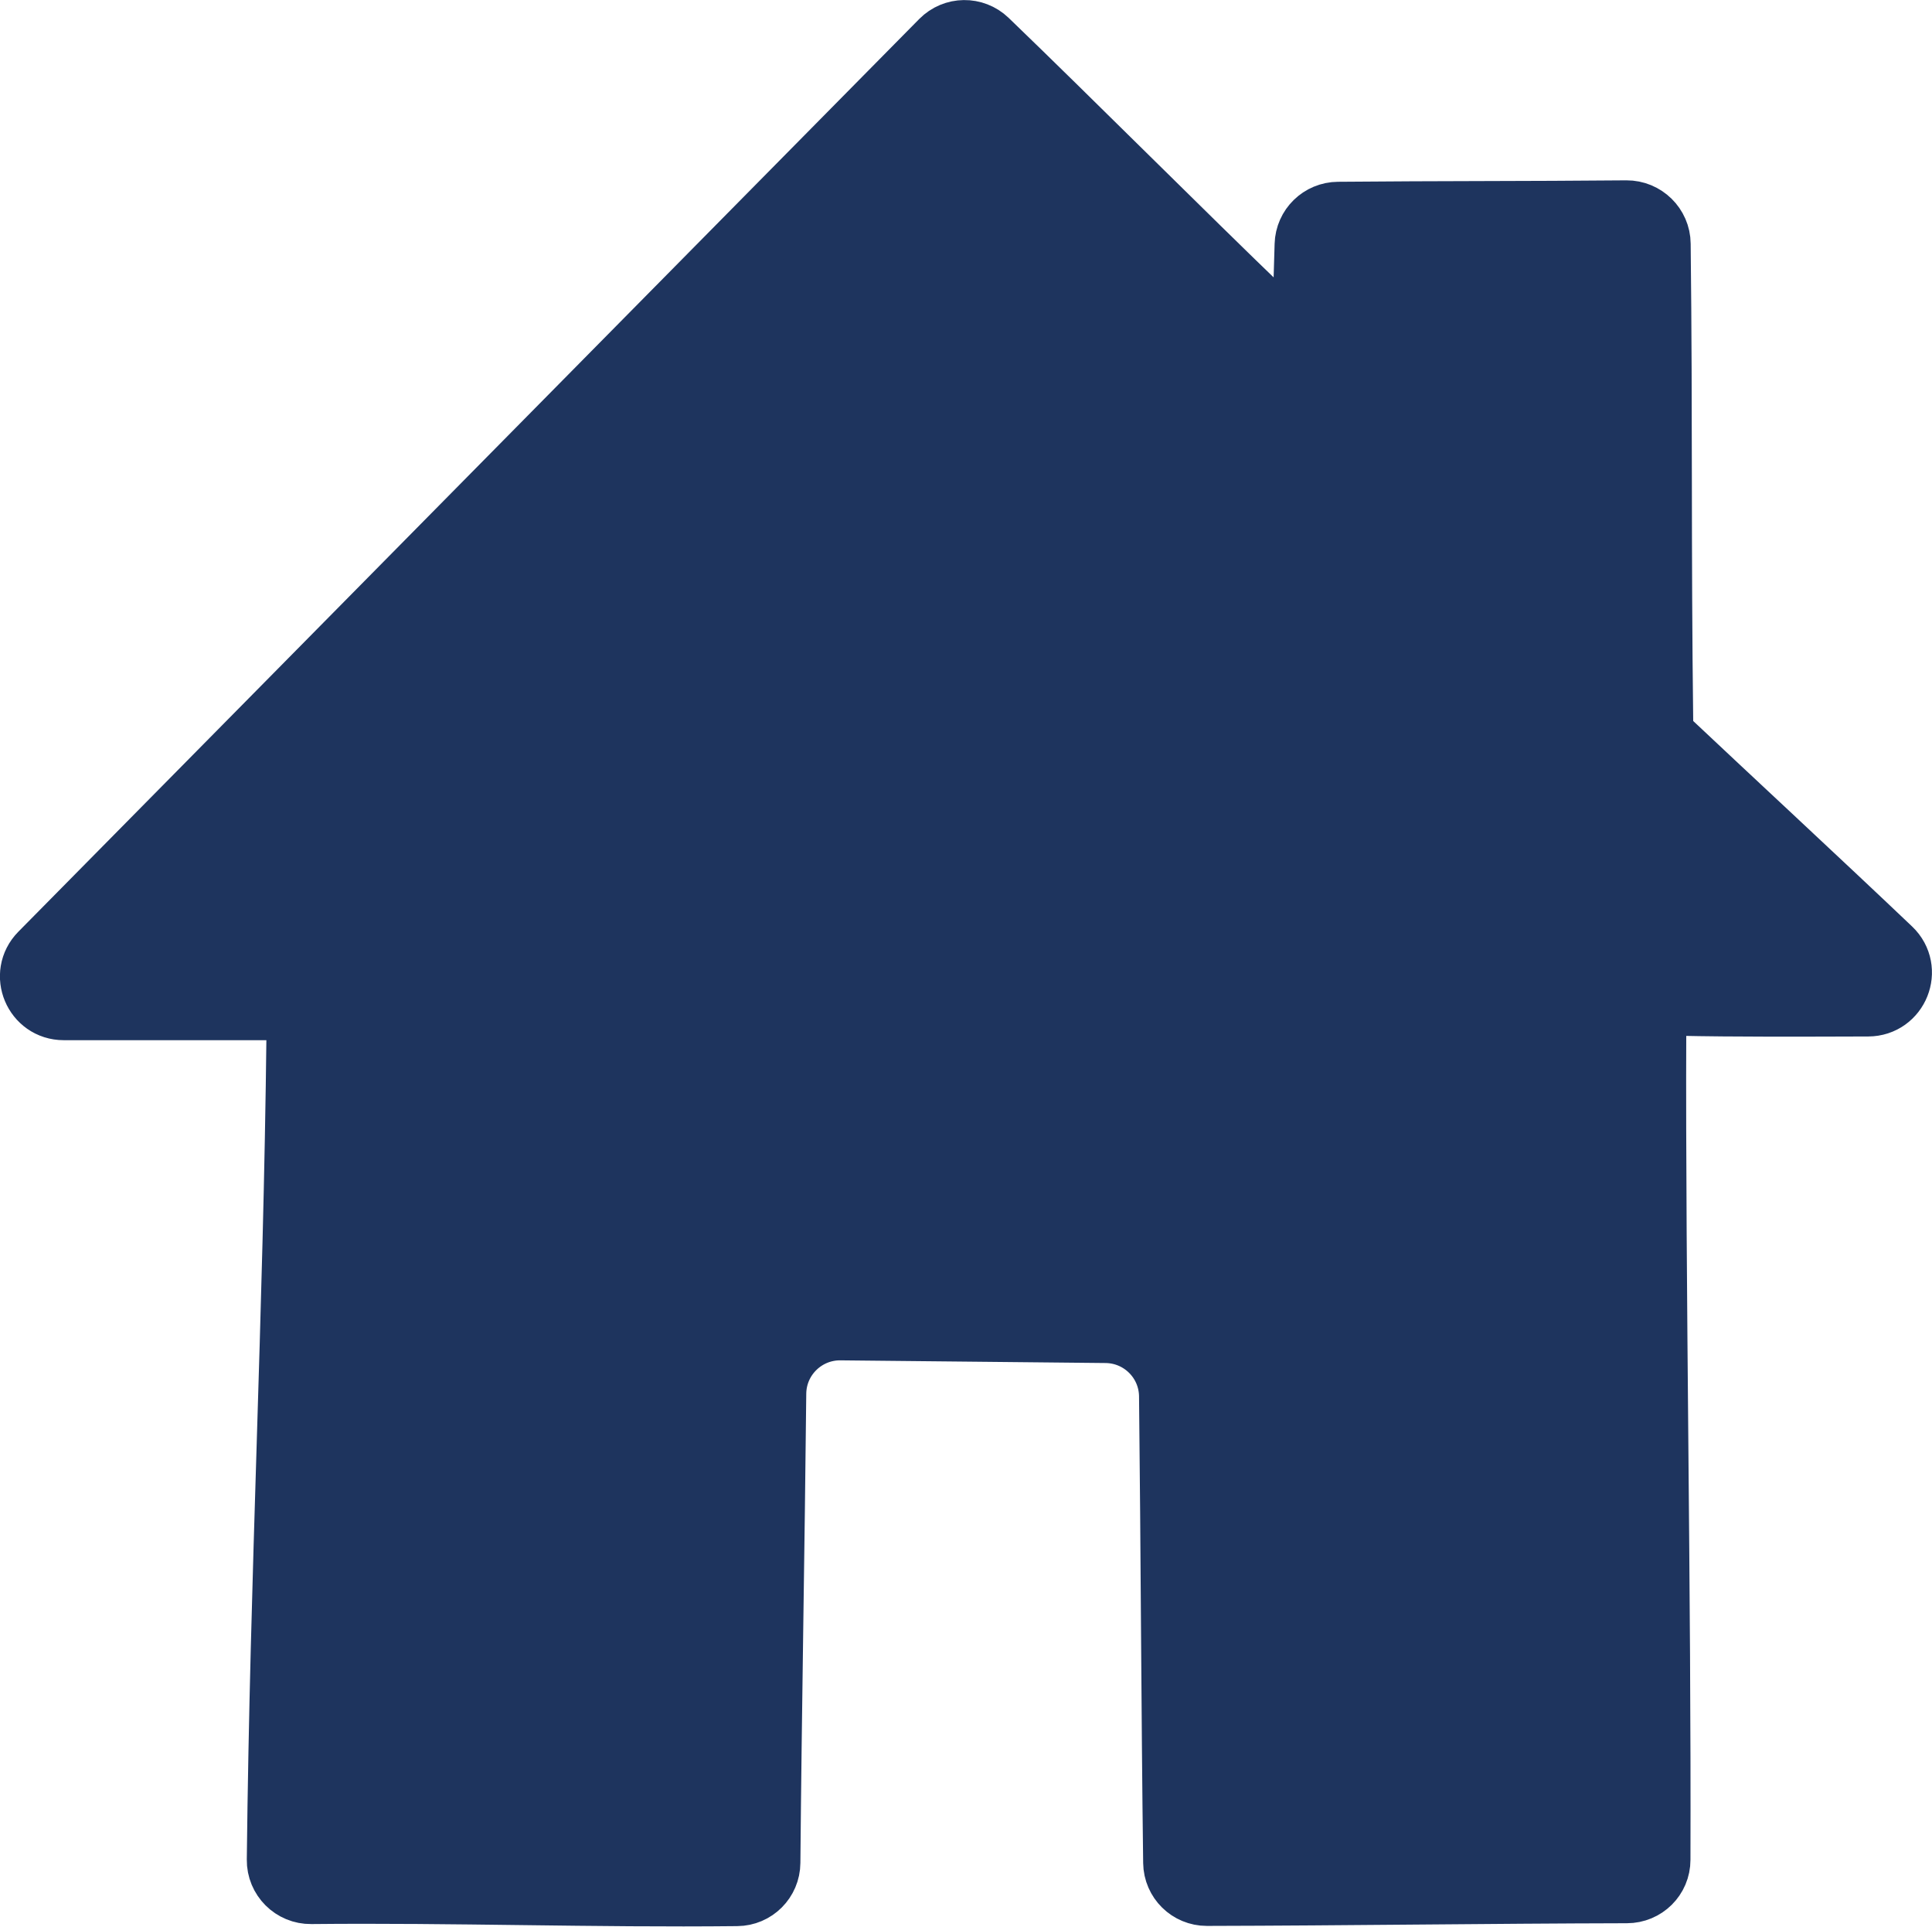
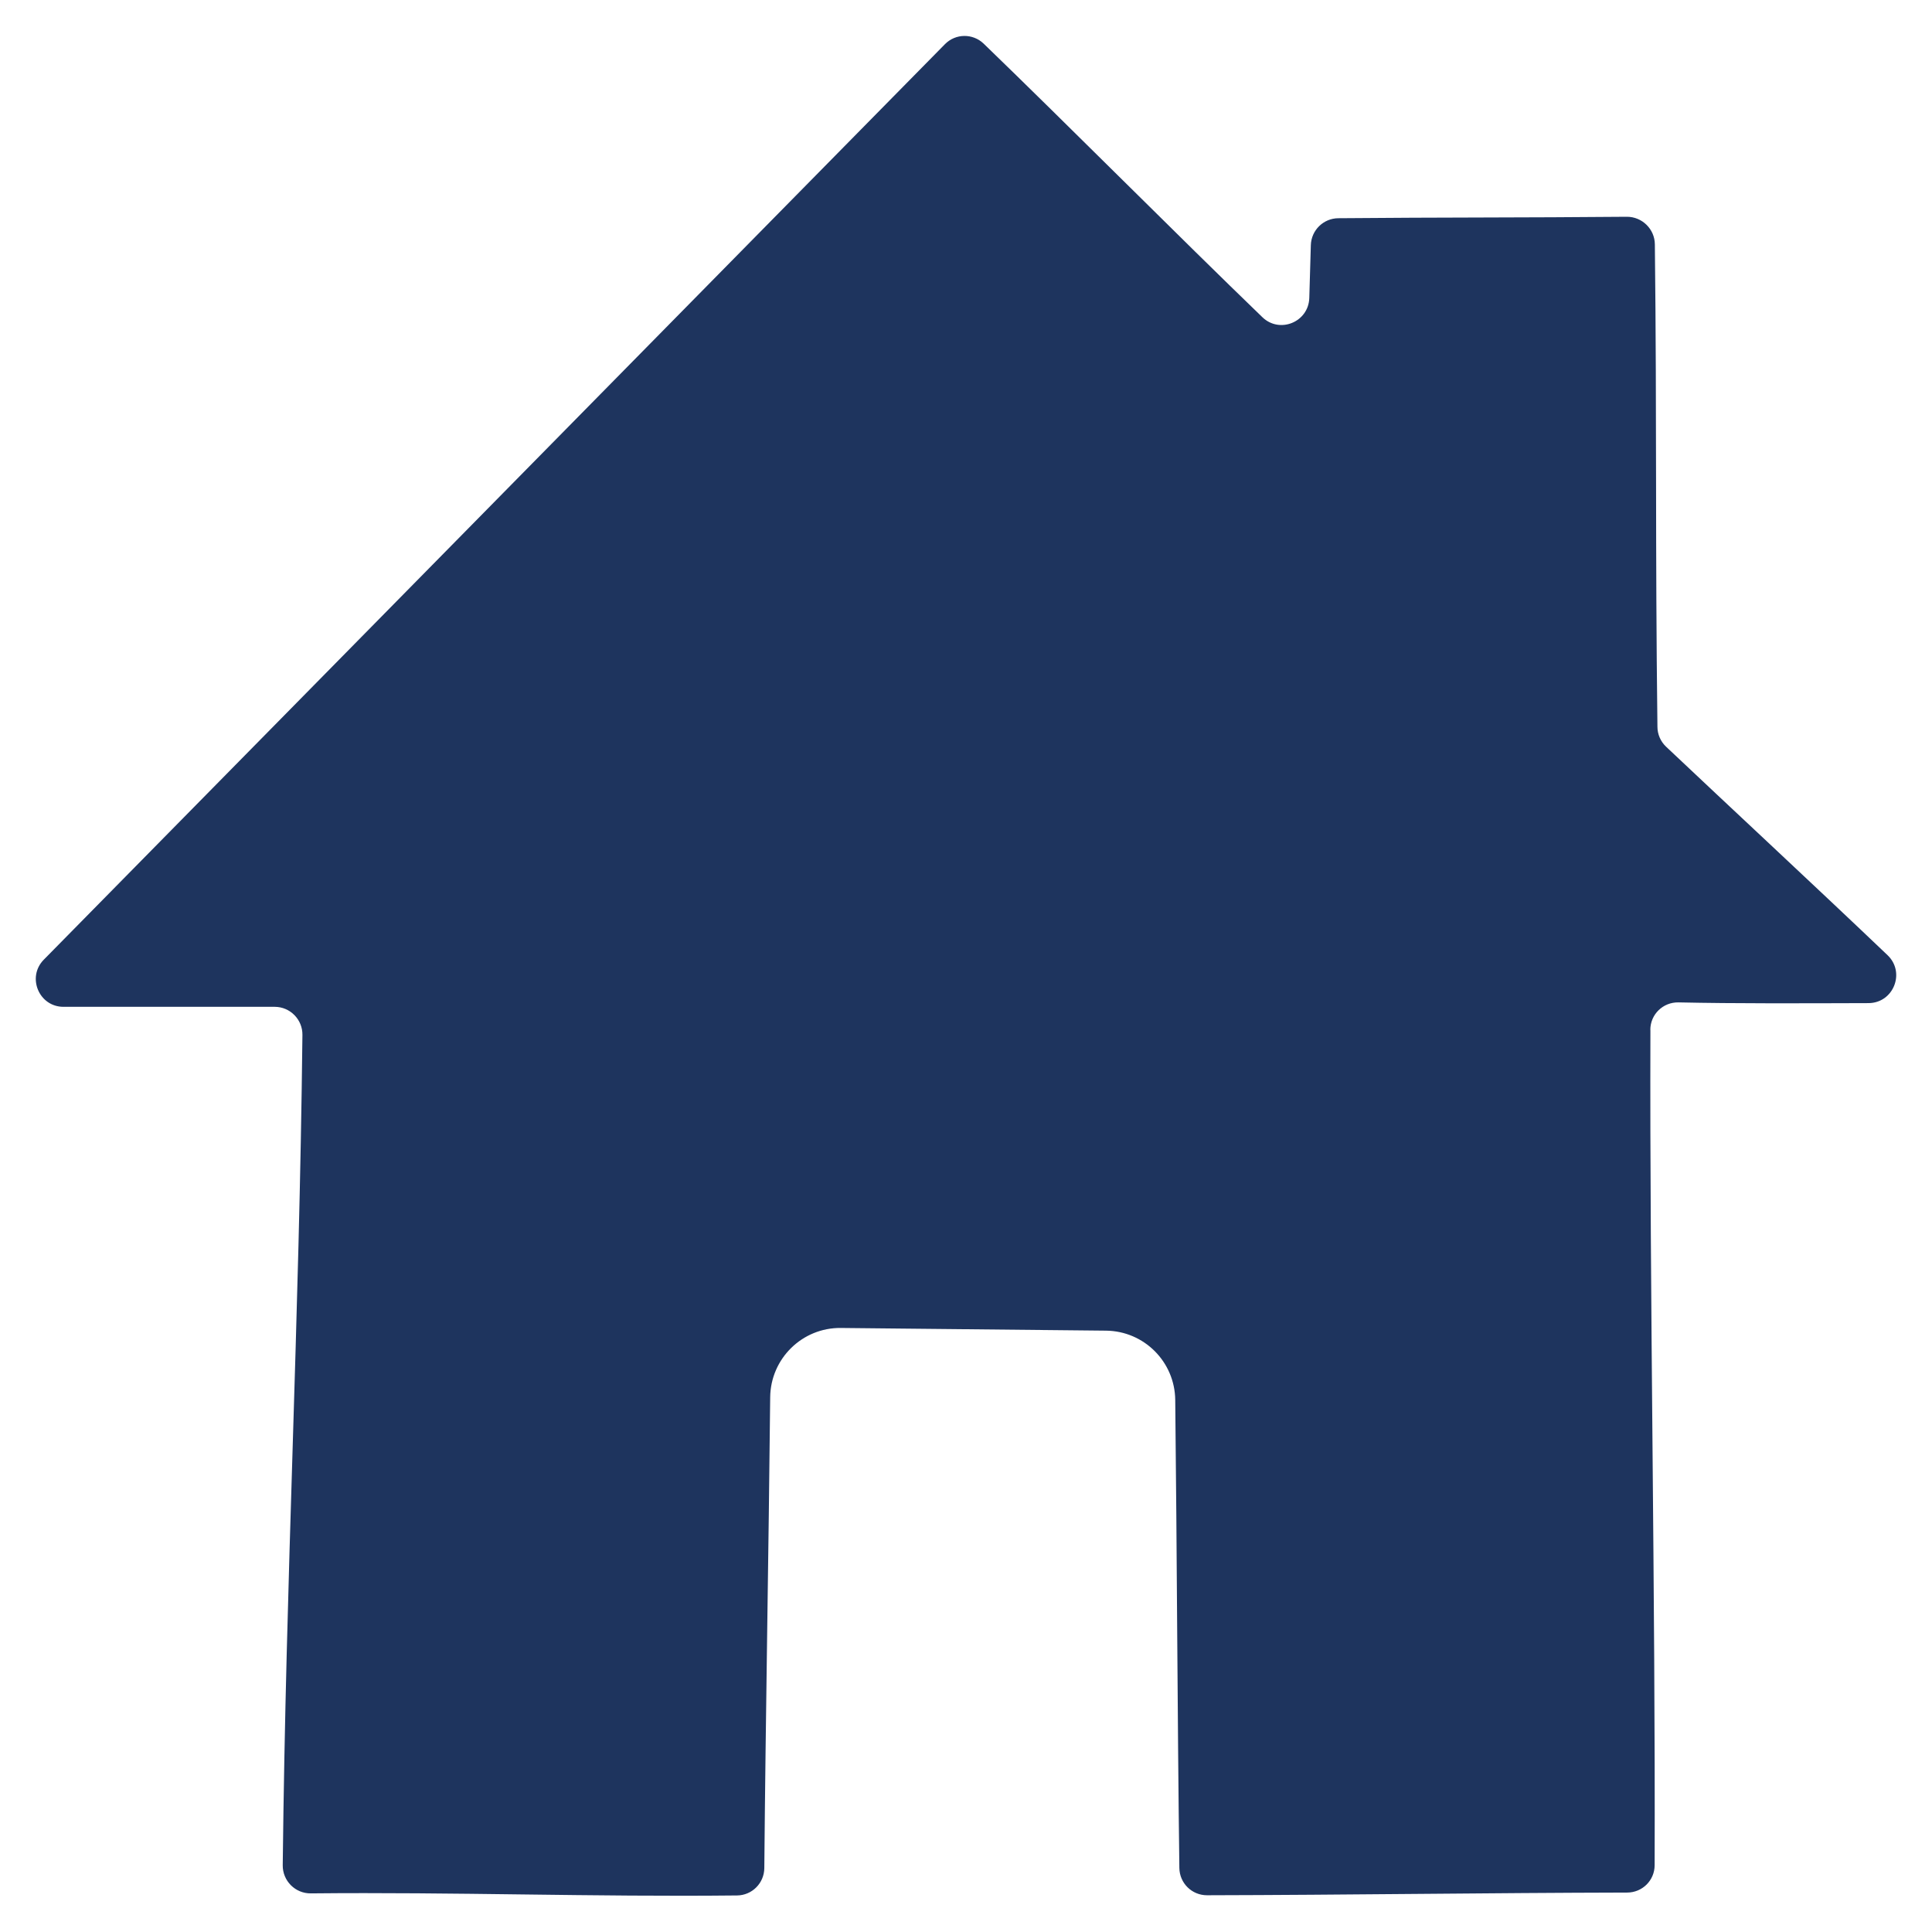
- <svg xmlns="http://www.w3.org/2000/svg" id="Ebene_2" data-name="Ebene 2" viewBox="0 0 187.41 186.84">
+ <svg xmlns="http://www.w3.org/2000/svg" viewBox="0 0 24 24">
  <defs>
    <style>
      .cls-1 {
        fill: #1e345e;
-         stroke: #1e345e;
-         stroke-miterlimit: 10;
-         stroke-width: 7px;
      }
    </style>
  </defs>
-   <g id="Ebene_1-2" data-name="Ebene 1">
-     <path class="cls-1" d="m160.07,99.6c-.08,26.05.49,54.72.41,80.77,0,1.47-1.19,2.65-2.67,2.65-13.52.03-27.22.23-40.74.26-1.47,0-2.66-1.17-2.68-2.64-.19-14.76-.23-30.34-.4-45.25-.04-3.69-3.02-6.66-6.71-6.7-8.57-.09-17.15-.17-25.72-.26-3.74-.04-6.81,2.96-6.85,6.7-.15,15.05-.44,30.57-.57,45.52-.01,1.46-1.19,2.64-2.65,2.65-13.84.15-27.49-.34-41.32-.2-1.51.02-2.75-1.21-2.73-2.73.31-28.03,1.6-52.24,1.91-80.27.02-1.49-1.19-2.72-2.69-2.72-4.61,0-14.1,0-20.48,0-2.38,0-3.58-2.87-1.91-4.56C31.15,65.58,65.23,31.08,91.66,4.3c1.03-1.04,2.69-1.06,3.75-.05,8.11,7.81,18.92,18.65,27.03,26.45,1.68,1.62,4.48.47,4.55-1.86.05-1.7.1-3.4.15-5.1.04-1.45,1.22-2.6,2.67-2.61,9.98-.09,18.01-.05,27.97-.14,1.48-.01,2.71,1.19,2.72,2.67.2,17.37.03,28.9.25,46.64,0,.73.31,1.43.84,1.93,5.61,5.29,14.66,13.67,21.48,20.16,1.75,1.67.57,4.62-1.85,4.63-6.51.02-12.92.05-18.43-.07-1.5-.03-2.73,1.16-2.73,2.66Z" />
+   <g transform="matrix(0.1280221,0,0,0.1286584,0.004421,-0.0110827)">
+     <path class="cls-1" d="m 160.11,99.516 c -0.08,26.013 0.49,54.643 0.41,80.657 0,1.468 -1.191,2.646 -2.672,2.646 -13.528,0.03 -27.236,0.23 -40.764,0.26 -1.471,0 -2.662,-1.168 -2.682,-2.636 -0.19,-14.739 -0.23,-30.297 -0.4,-45.187 -0.04,-3.685 -3.022,-6.651 -6.714,-6.691 -8.575,-0.09 -17.16,-0.17 -25.735,-0.26 -3.742,-0.04 -6.814,2.956 -6.854,6.691 -0.15,15.029 -0.44,30.527 -0.57,45.456 -0.01,1.458 -1.191,2.636 -2.652,2.646 -13.848,0.15 -27.507,-0.34 -41.345,-0.2 -1.511,0.02 -2.752,-1.208 -2.732,-2.726 0.31,-27.991 1.601,-52.167 1.911,-80.158 0.02,-1.488 -1.191,-2.716 -2.692,-2.716 -4.613,0 -14.108,0 -20.492,0 -2.381,0 -3.582,-2.866 -1.911,-4.554 C 31.112,65.543 65.213,31.092 91.659,4.349 92.689,3.311 94.35,3.291 95.411,4.299 103.526,12.098 114.342,22.923 122.457,30.712 c 1.681,1.618 4.483,0.469 4.553,-1.857 0.05,-1.698 0.1,-3.395 0.15,-5.093 0.04,-1.448 1.221,-2.596 2.672,-2.606 9.986,-0.09 18.021,-0.05 27.987,-0.14 1.481,-0.01 2.712,1.188 2.722,2.666 0.2,17.346 0.03,28.859 0.25,46.575 0,0.729 0.31,1.428 0.841,1.927 5.613,5.283 14.669,13.651 21.493,20.132 1.751,1.668 0.57,4.614 -1.851,4.624 -6.514,0.02 -12.928,0.05 -18.441,-0.07 -1.501,-0.03 -2.732,1.158 -2.732,2.656 z" />
  </g>
</svg>
